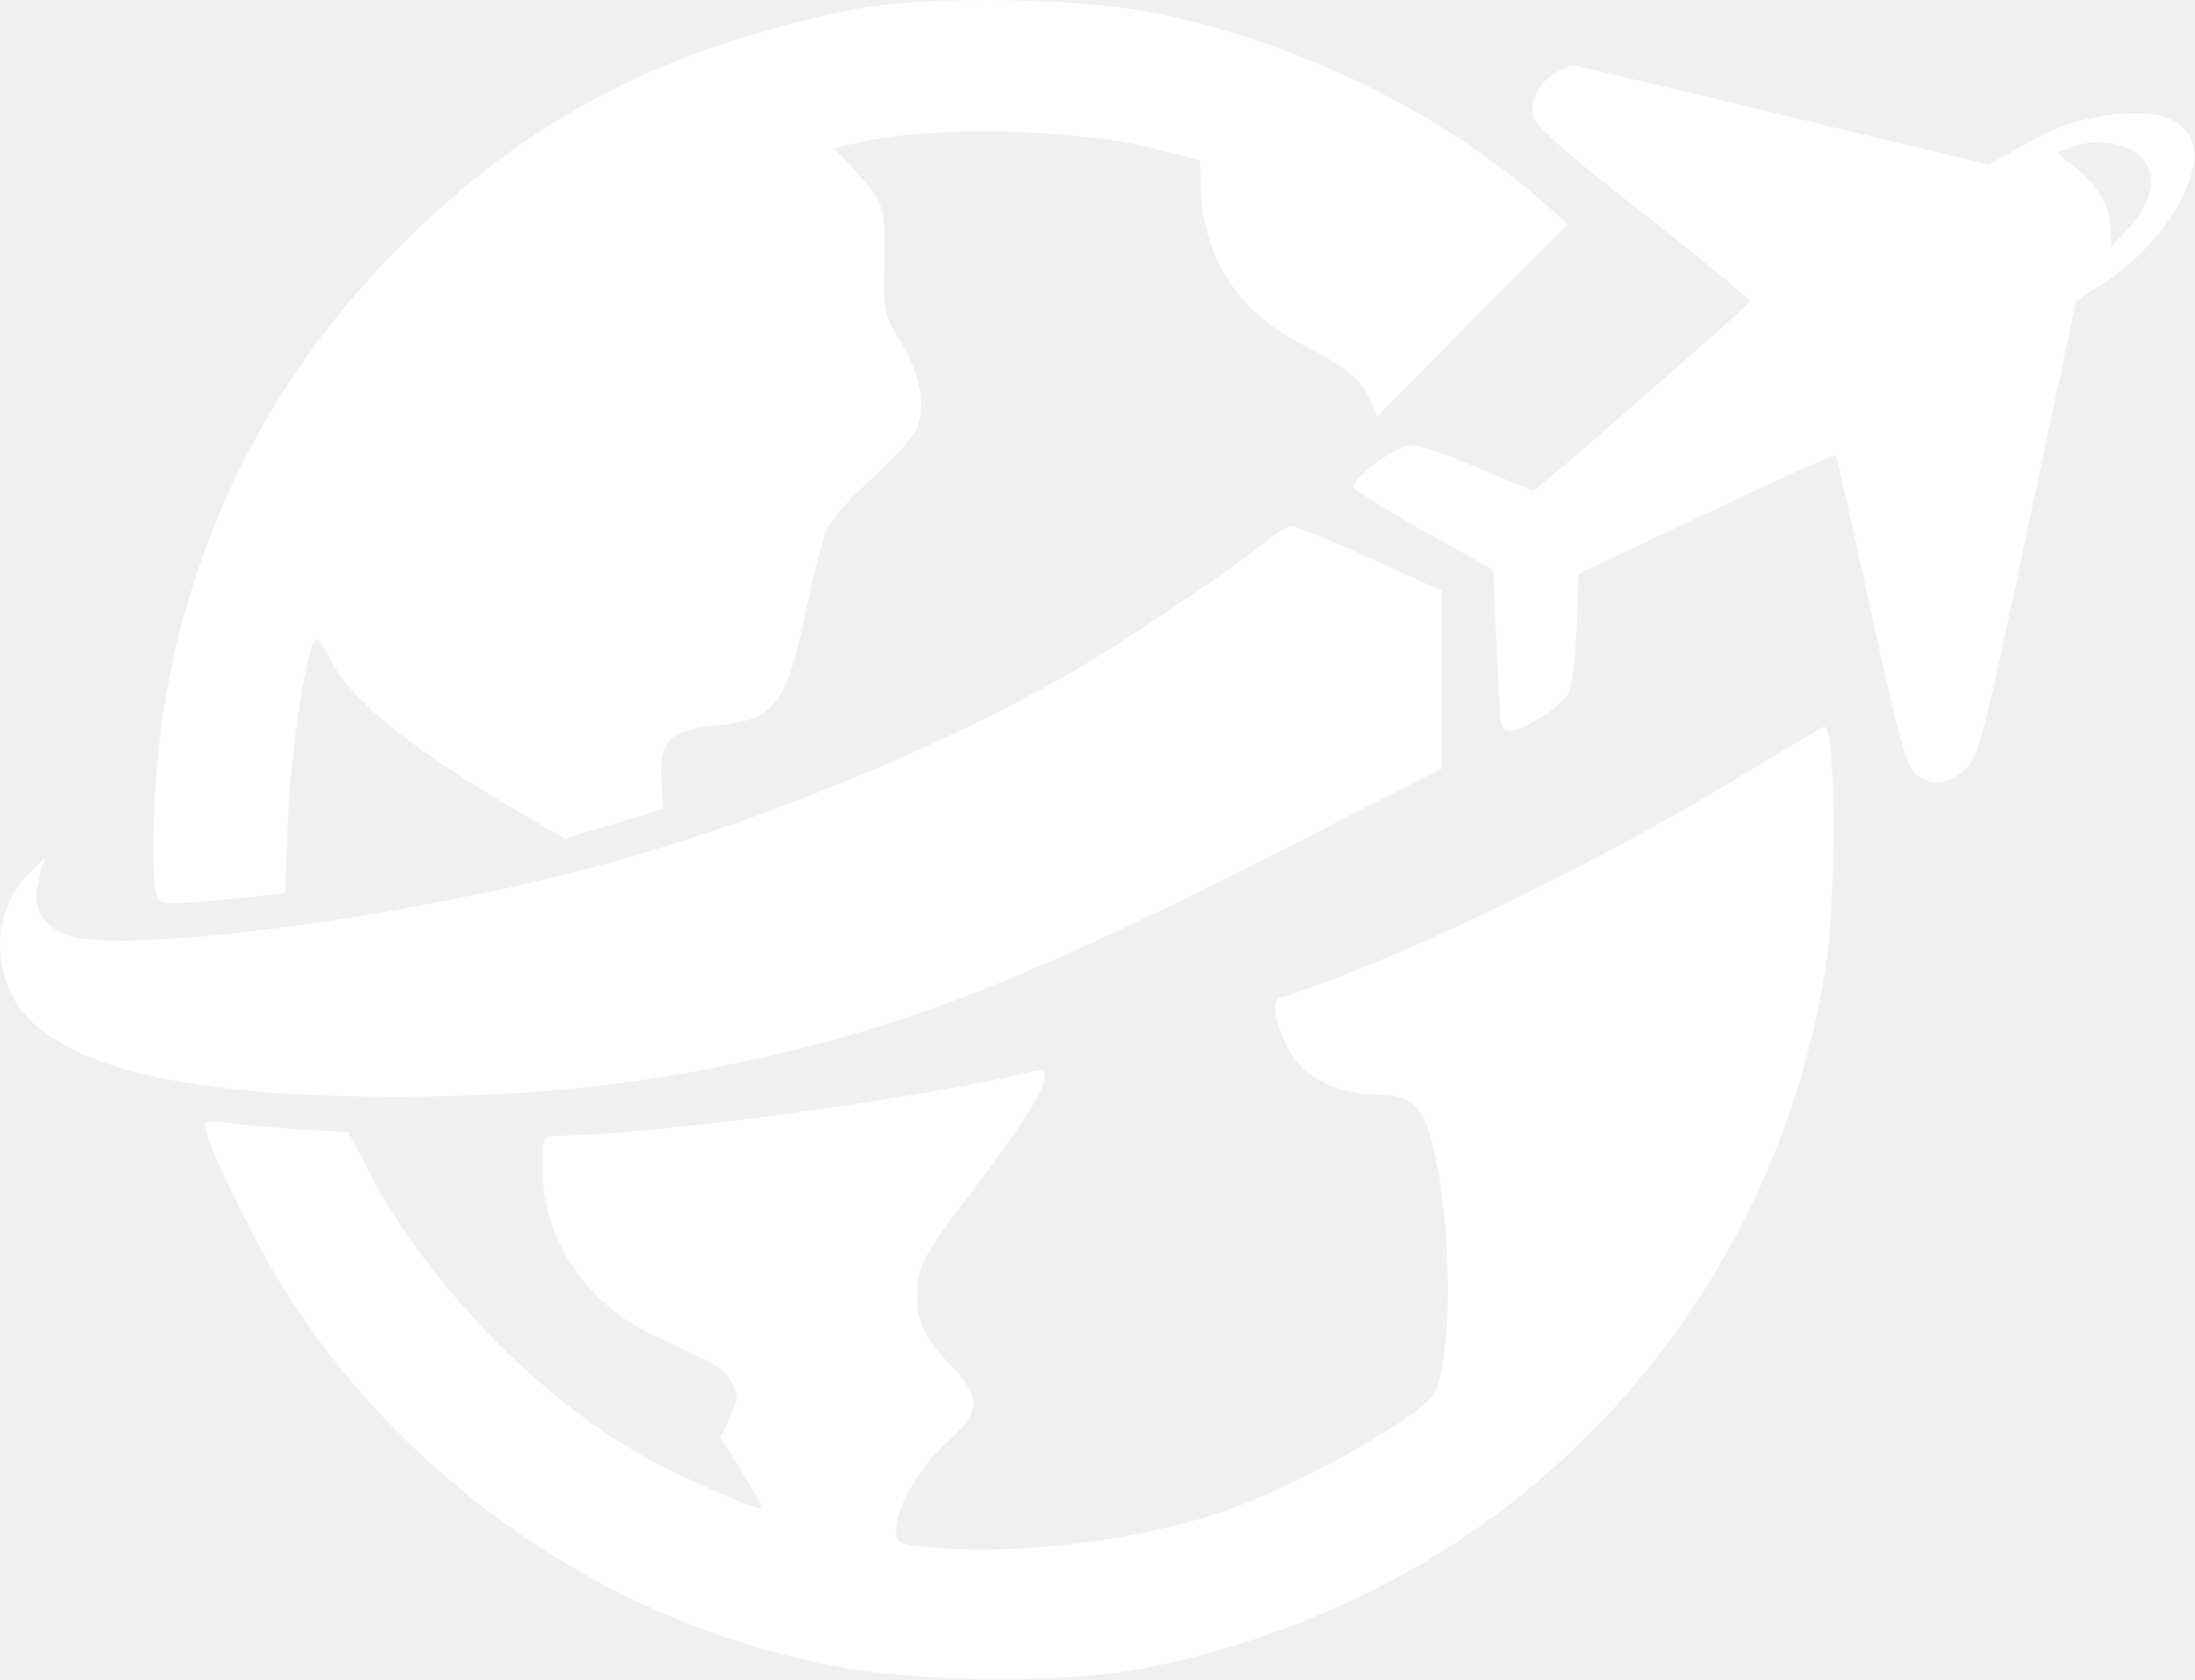
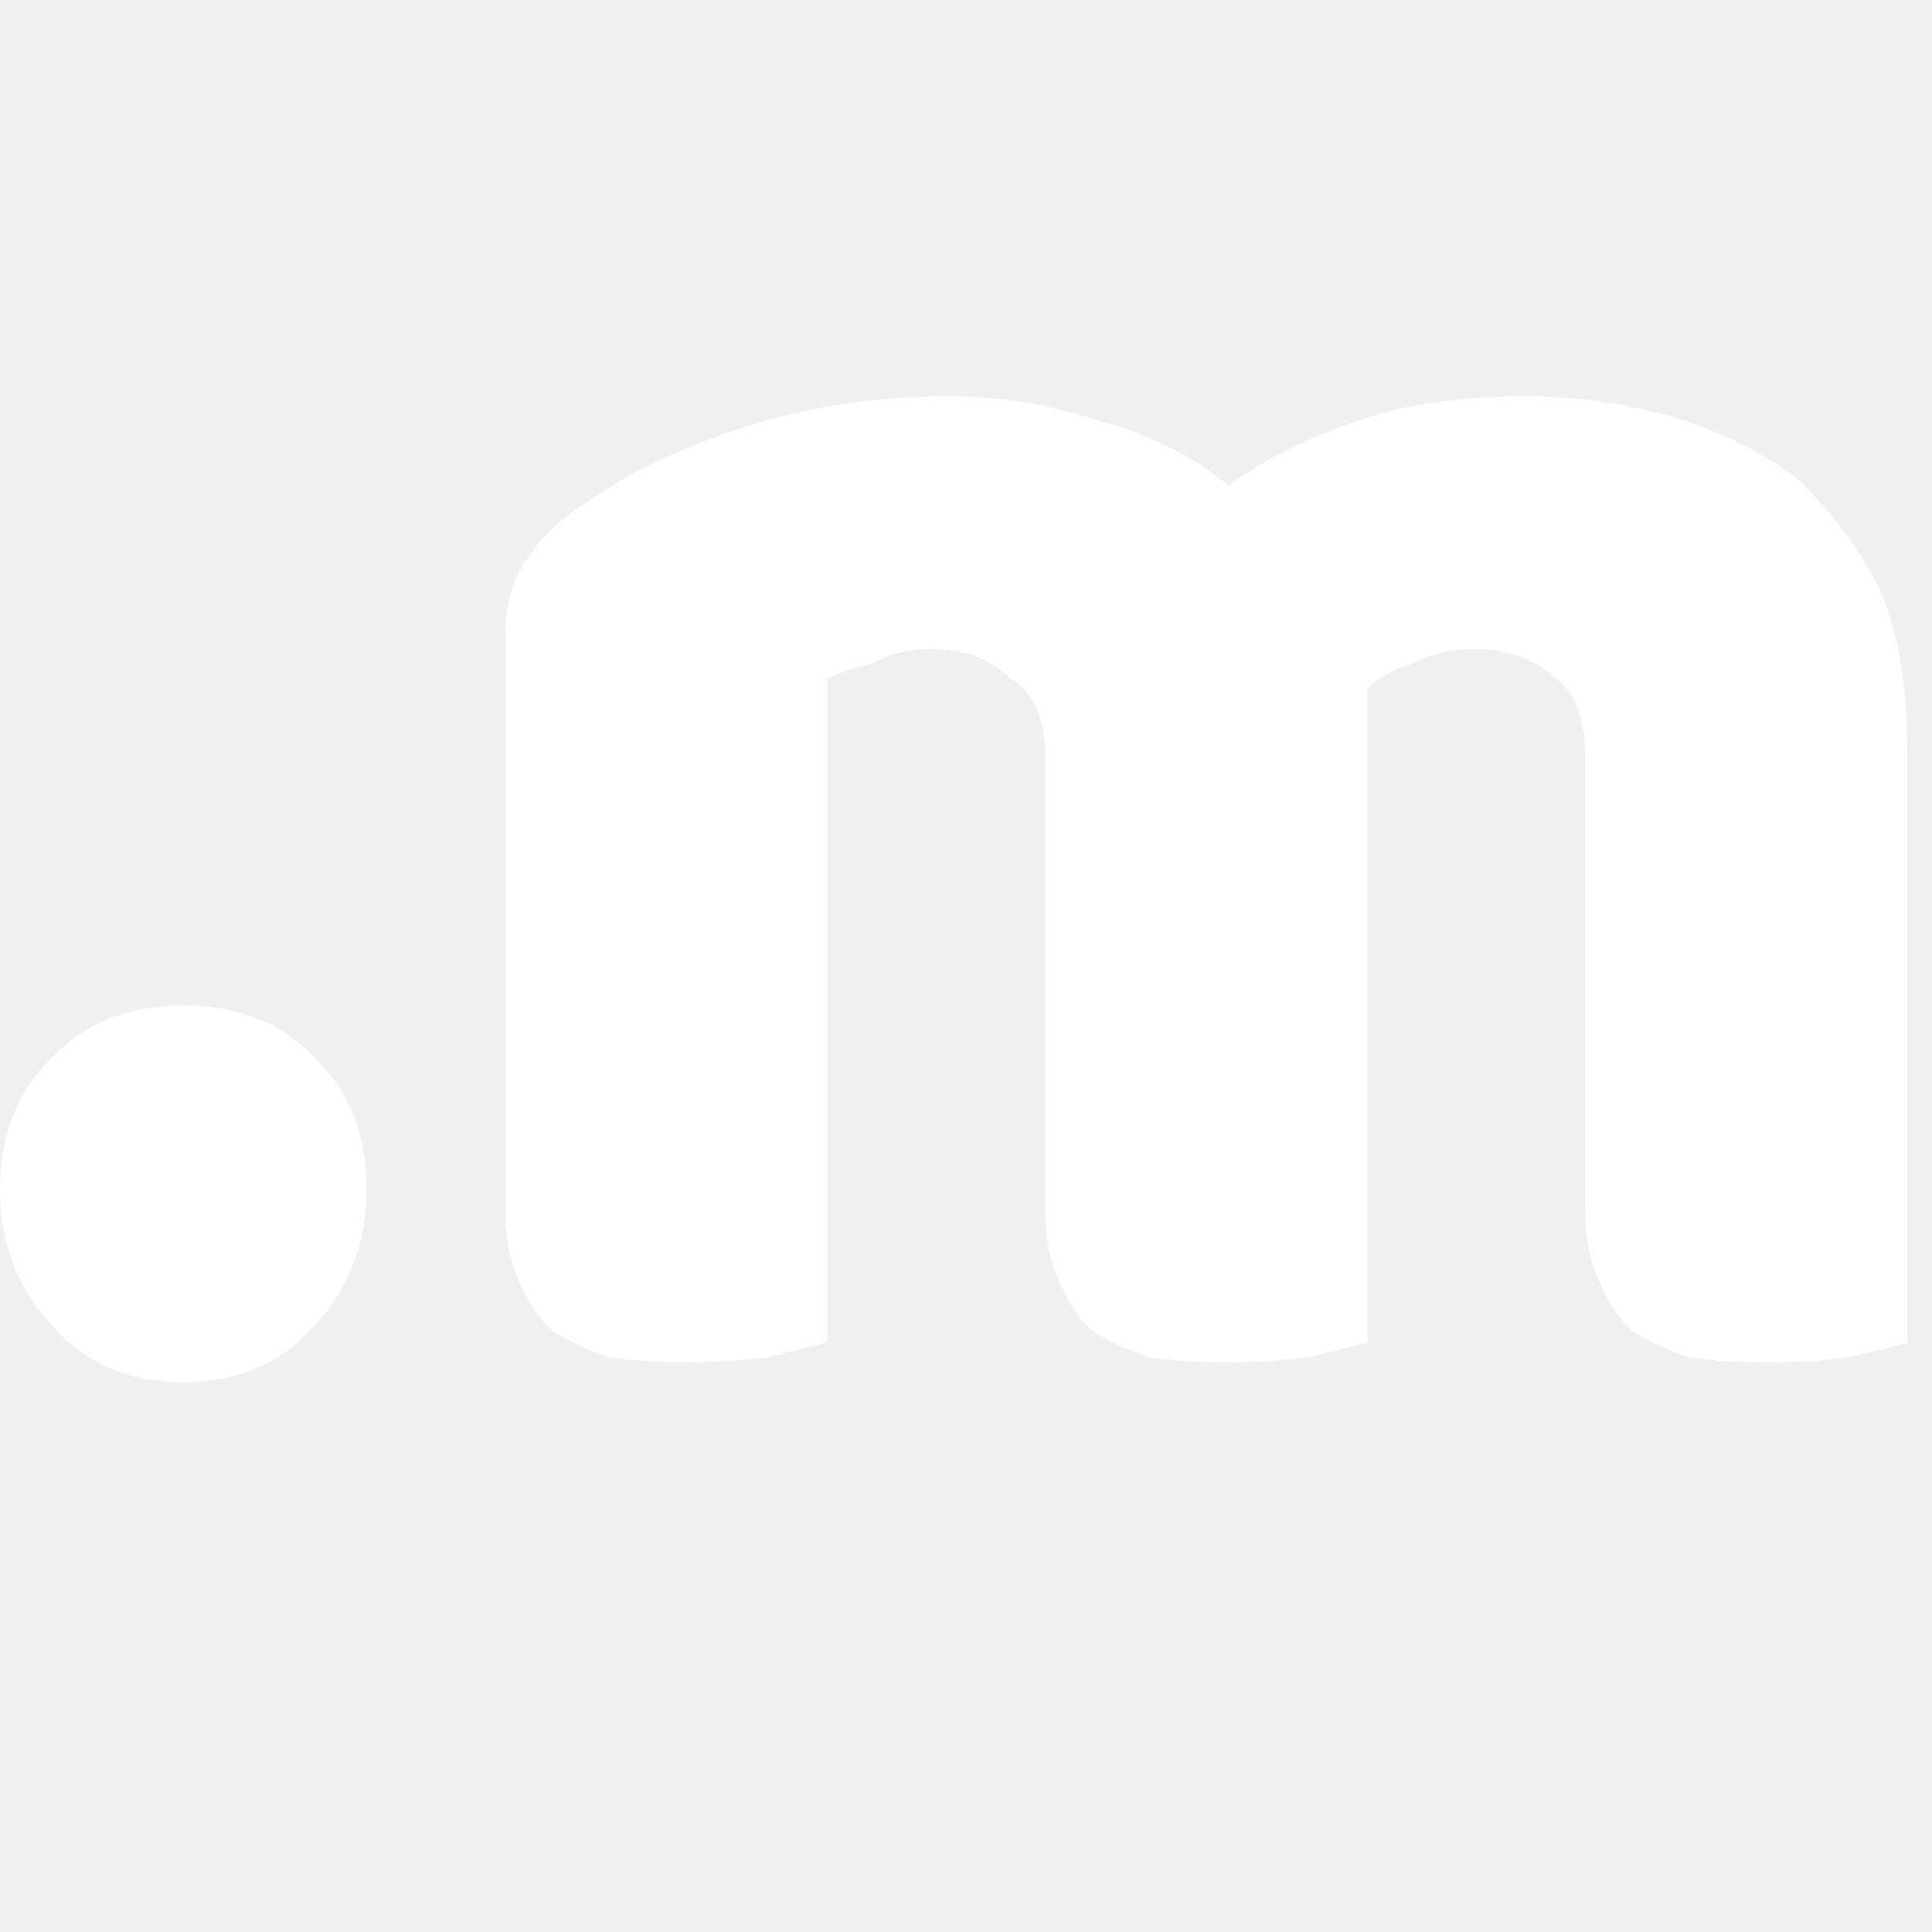
- <svg xmlns="http://www.w3.org/2000/svg" width="673" height="515" viewBox="0 0 673 515" fill="none">
-   <path d="M263.457 2.568C242.249 6.338 213.973 15.136 195.436 23.776C165.902 37.757 143.752 53.78 119.246 79.072C80.444 119.288 56.723 168.458 49.339 223.912C46.826 243.234 46.197 272.454 48.397 275.752C49.496 277.481 52.952 277.481 68.504 275.91L87.356 274.024L88.298 251.089C89.084 229.724 94.425 195.949 97.095 195.949C97.567 195.949 99.766 199.091 101.808 203.176C108.406 215.586 126.158 229.724 160.718 249.989L173.128 257.216L188.209 252.66L203.29 248.104L202.819 239.621C202.033 227.054 205.175 223.912 219.628 222.498C237.536 220.927 241.307 216.057 247.276 186.367C249.475 175.999 252.303 165.002 253.717 162.017C255.131 159.033 261.415 151.963 267.698 146.465C273.982 140.81 279.952 134.055 281.051 131.541C284.036 124.472 282.151 114.575 276.181 104.835C270.997 96.353 270.84 95.881 271.154 80.8C271.626 63.677 271.154 61.949 262.043 52.209L255.759 45.454L263.3 43.726C285.136 38.542 329.75 39.328 354.099 45.611L367.923 49.068L368.238 58.493C368.866 79.229 380.334 96.353 399.499 105.778C412.381 112.219 417.251 116.303 420.235 122.901L422.278 127.614L451.497 98.081L480.716 68.704L471.605 60.692C440.5 33.83 398.557 13.407 355.67 4.296C332.735 -0.574 286.706 -1.516 263.457 2.568Z" fill="white" />
-   <path d="M477.417 22.048C472.233 24.718 468.777 31.002 470.034 35.872C470.662 38.542 481.345 47.968 503.966 65.562C522.189 79.858 536.798 91.954 536.641 92.425C536.17 93.682 471.291 150.393 470.191 150.393C469.72 150.393 461.708 147.094 452.282 143.166C440.815 138.296 433.903 136.097 431.546 136.725C426.048 138.139 414.266 147.094 415.051 149.293C415.366 150.393 425.105 156.519 436.73 162.96L457.781 174.742L458.723 195.164C459.352 206.475 459.823 217.471 459.98 219.828C460.137 222.812 460.922 224.226 462.808 224.226C466.735 224.226 478.674 216.686 480.873 212.758C481.816 210.873 483.073 201.762 483.387 192.65L484.015 175.999L523.131 157.462C544.653 147.251 562.562 139.239 562.876 139.553C563.19 139.867 567.903 160.918 573.401 186.367C579.999 217.157 584.24 233.652 586.283 236.165C590.367 241.349 597.436 241.192 602.934 235.537C606.705 231.61 608.433 225.326 621.786 161.703L636.552 92.268L644.093 87.398C653.675 81.429 661.844 72.946 667.028 64.306C679.753 42.941 670.799 31.316 644.878 35.558C634.51 37.286 629.64 39.171 616.287 46.868L609.689 50.481L546.381 35.243C511.506 26.761 482.601 20.006 482.13 20.006C481.659 20.006 479.617 20.948 477.417 22.048ZM653.361 45.926C661.844 50.324 661.53 60.378 652.576 69.961L647.235 75.773L647.078 70.589C647.078 63.677 643.621 57.394 636.552 51.581L630.74 46.868L634.667 45.297C640.323 42.941 648.177 43.255 653.361 45.926Z" fill="white" />
-   <path d="M387.874 166.259C381.433 171.757 350.957 192.65 335.405 202.076C296.289 225.954 236.28 251.246 185.067 265.07C124.587 281.722 35.672 293.19 19.963 286.592C12.265 283.293 9.752 277.952 11.951 269.626L13.679 263.342L9.752 266.955C-3.758 279.523 -3.13 302.458 11.008 314.554C28.76 329.478 63.949 336.39 122.387 336.39C159.461 336.233 188.681 333.563 221.356 326.965C275.71 315.968 314.355 301.044 398.085 258.158L442.071 235.694V208.36V181.183L420.235 171.286C408.296 165.788 397.3 161.389 395.886 161.389C394.472 161.546 390.859 163.588 387.874 166.259Z" fill="white" />
-   <path d="M530.043 240.25C497.682 259.886 448.983 284.393 416.779 297.117C404.683 301.987 393.844 305.914 392.901 305.914C388.031 305.914 393.216 322.252 399.97 328.222C404.84 332.62 413.952 335.762 422.278 335.762C432.332 335.762 436.102 338.904 438.93 349.9C445.685 375.192 445.527 421.063 438.772 428.604C430.918 437.244 396.357 456.252 375.307 463.478C349.858 472.276 313.727 476.831 288.12 474.789C275.082 473.689 274.767 473.532 274.767 469.448C274.767 462.222 281.837 449.968 290.32 442.428C301.002 432.688 301.159 428.761 290.477 417.607C282.151 408.967 280.109 402.998 281.522 392.158C282.151 387.603 285.45 381.947 294.09 370.637C319.225 337.804 325.351 326.336 316.711 328.536C283.408 336.862 198.42 348.329 170.144 348.329C166.531 348.329 166.373 348.801 166.373 358.54C166.373 380.062 179.726 400.013 200.777 409.753C220.413 418.864 221.984 419.807 224.341 423.891C226.383 427.661 226.383 428.761 223.869 434.573L220.885 440.857L227.483 451.382C231.096 457.195 233.766 462.065 233.452 462.536C232.51 463.478 208.631 452.953 197.321 446.67C164.96 428.604 130.713 393.101 113.433 359.954L106.835 347.23L90.655 346.287C81.7 345.659 71.803 344.716 68.505 344.245C64.734 343.617 62.692 343.774 62.692 345.03C62.692 348.958 75.888 376.763 84.842 391.687C122.702 454.524 188.209 499.453 260.001 511.706C283.565 515.79 323.309 516.105 345.931 512.491C369.966 508.564 395.729 500.081 420.078 488.142C494.855 451.225 547.324 378.805 559.891 295.703C563.19 273.239 562.876 222.184 559.263 222.812C558.791 222.969 545.596 230.667 530.043 240.25Z" fill="white" />
+ <svg xmlns="http://www.w3.org/2000/svg" version="1.2" viewBox="0 0 39 39" width="39" height="39">
+   <style>
+ 		.s0 { fill: #ffffff } 
+ 	</style>
+   <path id="Layer" fill-rule="evenodd" class="s0" d="m0 24q0-1.6 1-2.6 1-1.1 2.7-1.1 1.7 0 2.7 1.1 1 1 1 2.6 0 1.6-1 2.7-1 1.2-2.7 1.2-1.7 0-2.7-1.2-1-1.1-1-2.7zm19.2-16q1.5 0 3 0.5 1.5 0.4 2.6 1.3 1.1-0.8 2.6-1.3 1.4-0.5 3.4-0.5 1.5 0 2.9 0.4 1.4 0.4 2.5 1.2 1 0.9 1.7 2.2 0.6 1.3 0.6 3.3v12q-0.3 0.1-1.2 0.3-0.7 0.1-1.7 0.1-0.8 0-1.5-0.1-0.6-0.2-1.1-0.5-0.4-0.3-0.7-1-0.3-0.6-0.3-1.5v-9.1q0-1.2-0.6-1.6-0.6-0.6-1.7-0.6-0.6 0-1.2 0.3-0.6 0.2-0.9 0.5 0 0.1 0 0.3c0 0.1 0 12.8 0 12.9q-0.4 0.1-1.2 0.3-0.8 0.1-1.7 0.1-0.8 0-1.5-0.1-0.6-0.2-1.1-0.5-0.4-0.3-0.7-1-0.3-0.6-0.3-1.5v-9.1q0-1.2-0.7-1.6-0.6-0.6-1.6-0.6-0.7 0-1.2 0.3-0.5 0.1-0.9 0.3v13.4q-0.4 0.1-1.2 0.3-0.8 0.1-1.7 0.1-0.8 0-1.5-0.1-0.6-0.2-1.1-0.5-0.4-0.3-0.7-1-0.3-0.6-0.3-1.5v-11.5q0-1.1 0.5-1.7 0.4-0.6 1.2-1.1 1.3-0.9 3.2-1.5 1.9-0.6 4.1-0.6zm23.1-4.6q0-1.4 1-2.4 1-1 2.6-1 1.6 0 2.6 1 0.9 1 0.9 2.4 0 1.5-0.9 2.5-1 1-2.6 1-1.6 0-2.6-1-1-1-1-2.5zm6.8 8.2v15.5q-0.3 0.1-1.2 0.3-0.8 0.1-1.7 0.1-0.8 0-1.5-0.1-0.6-0.2-1.1-0.5-0.4-0.3-0.7-1-0.2-0.6-0.2-1.5v-15.5q0.4-0.1 1.2-0.2 0.8-0.2 1.7-0.2 0.8 0 1.5 0.1 0.7 0.2 1.1 0.5 0.5 0.4 0.7 1 0.2 0.5 0.2 1.5zm10.8-6.6v22.1q-0.5 0.1-1.3 0.3-0.8 0.1-1.6 0.1-0.8 0-1.5-0.1-0.7-0.2-1.2-0.5-0.4-0.3-0.7-1-0.2-0.6-0.2-1.5v-22.1q0.4-0.1 1.2-0.2 0.9-0.2 1.7-0.2 0.9 0 1.5 0.2 0.7 0 1.1 0.4 0.5 0.3 0.7 0.9 0.3 0.6 0.3 1.6zm22.4 10.6v11.5q-0.4 0.1-1.3 0.3-0.7 0.1-1.6 0.1-0.9 0-1.6-0.1-0.6-0.2-1-0.5-0.5-0.3-0.8-1-0.2-0.6-0.2-1.5v-8.5q0-1.6-0.8-2.2-0.8-0.6-1.9-0.6-0.8 0-1.4 0.2-0.7 0.2-1.2 0.4v13.4q-0.4 0.1-1.2 0.3-0.8 0.1-1.7 0.1-0.8 0-1.5-0.1-0.6-0.2-1.1-0.5-0.4-0.3-0.8-1-0.2-0.6-0.2-1.5v-22.1q0.5-0.1 1.2-0.2 0.9-0.2 1.7-0.2 0.9 0 1.5 0.2 0.7 0 1.2 0.4 0.4 0.3 0.7 0.9 0.2 0.6 0.2 1.6v3.7q0.5-0.2 1.5-0.4 1-0.3 2.2-0.3 3.9 0 5.9 1.9 2.2 1.9 2.2 5.7zm11.6-7.6q2.1 0 3.8 0.5 1.7 0.4 2.9 1.3 1.2 0.8 1.8 2.1 0.7 1.3 0.7 3.1v8.6q0 1-0.6 1.6-0.6 0.6-1.3 1-2.5 1.6-7 1.6-2 0-3.6-0.4-1.6-0.4-2.8-1.2-1.2-0.7-1.8-1.9-0.6-1.2-0.6-2.8 0-2.6 1.5-4 1.6-1.4 4.9-1.8l5-0.5v-0.2q0-1.2-1-1.6-1-0.5-2.8-0.5-1.4 0-2.8 0.3-1.4 0.3-2.5 0.8-0.5-0.4-0.9-1.1-0.3-0.7-0.3-1.5 0-0.9 0.5-1.6 0.4-0.6 1.4-0.9 1.2-0.5 2.6-0.7 1.6-0.2 2.9-0.2zm0.3 15q0.6 0 1.4-0.1 0.9-0.2 1.2-0.4v-3l-2.7 0.2q-1.1 0.1-1.8 0.4-0.7 0.4-0.7 1.2 0 0.8 0.6 1.3 0.6 0.4 2 0.4zm28.5-1.4q0 2.9-2.2 4.6-2.1 1.7-6.4 1.7-1.6 0-3-0.3-1.4-0.2-2.4-0.7-0.9-0.5-1.5-1.3-0.5-0.6-0.5-1.6 0-1 0.4-1.6 0.3-0.7 0.9-1 1.1 0.6 2.5 1 1.4 0.5 3.3 0.5 1.2 0 1.8-0.3 0.7-0.4 0.7-0.9 0-0.6-0.5-0.9-0.4-0.3-1.5-0.5l-1.1-0.2q-3.4-0.6-5-2-1.6-1.5-1.6-4.1 0-1.3 0.6-2.5 0.6-1.1 1.7-1.9 1.1-0.7 2.7-1.2 1.5-0.4 3.4-0.4 1.4 0 2.6 0.2 1.3 0.2 2.2 0.7 0.9 0.3 1.5 1 0.5 0.7 0.5 1.6 0 0.9-0.4 1.5-0.3 0.7-0.8 1-0.3-0.1-0.9-0.3-0.6-0.3-1.3-0.4-0.7-0.2-1.5-0.3-0.8-0.1-1.4-0.1-1.2 0-1.9 0.3-0.7 0.2-0.7 0.8 0 0.5 0.4 0.7 0.4 0.3 1.5 0.6l1.1 0.2q3.7 0.8 5.2 2.4 1.6 1.4 1.6 3.7z" />
</svg>
